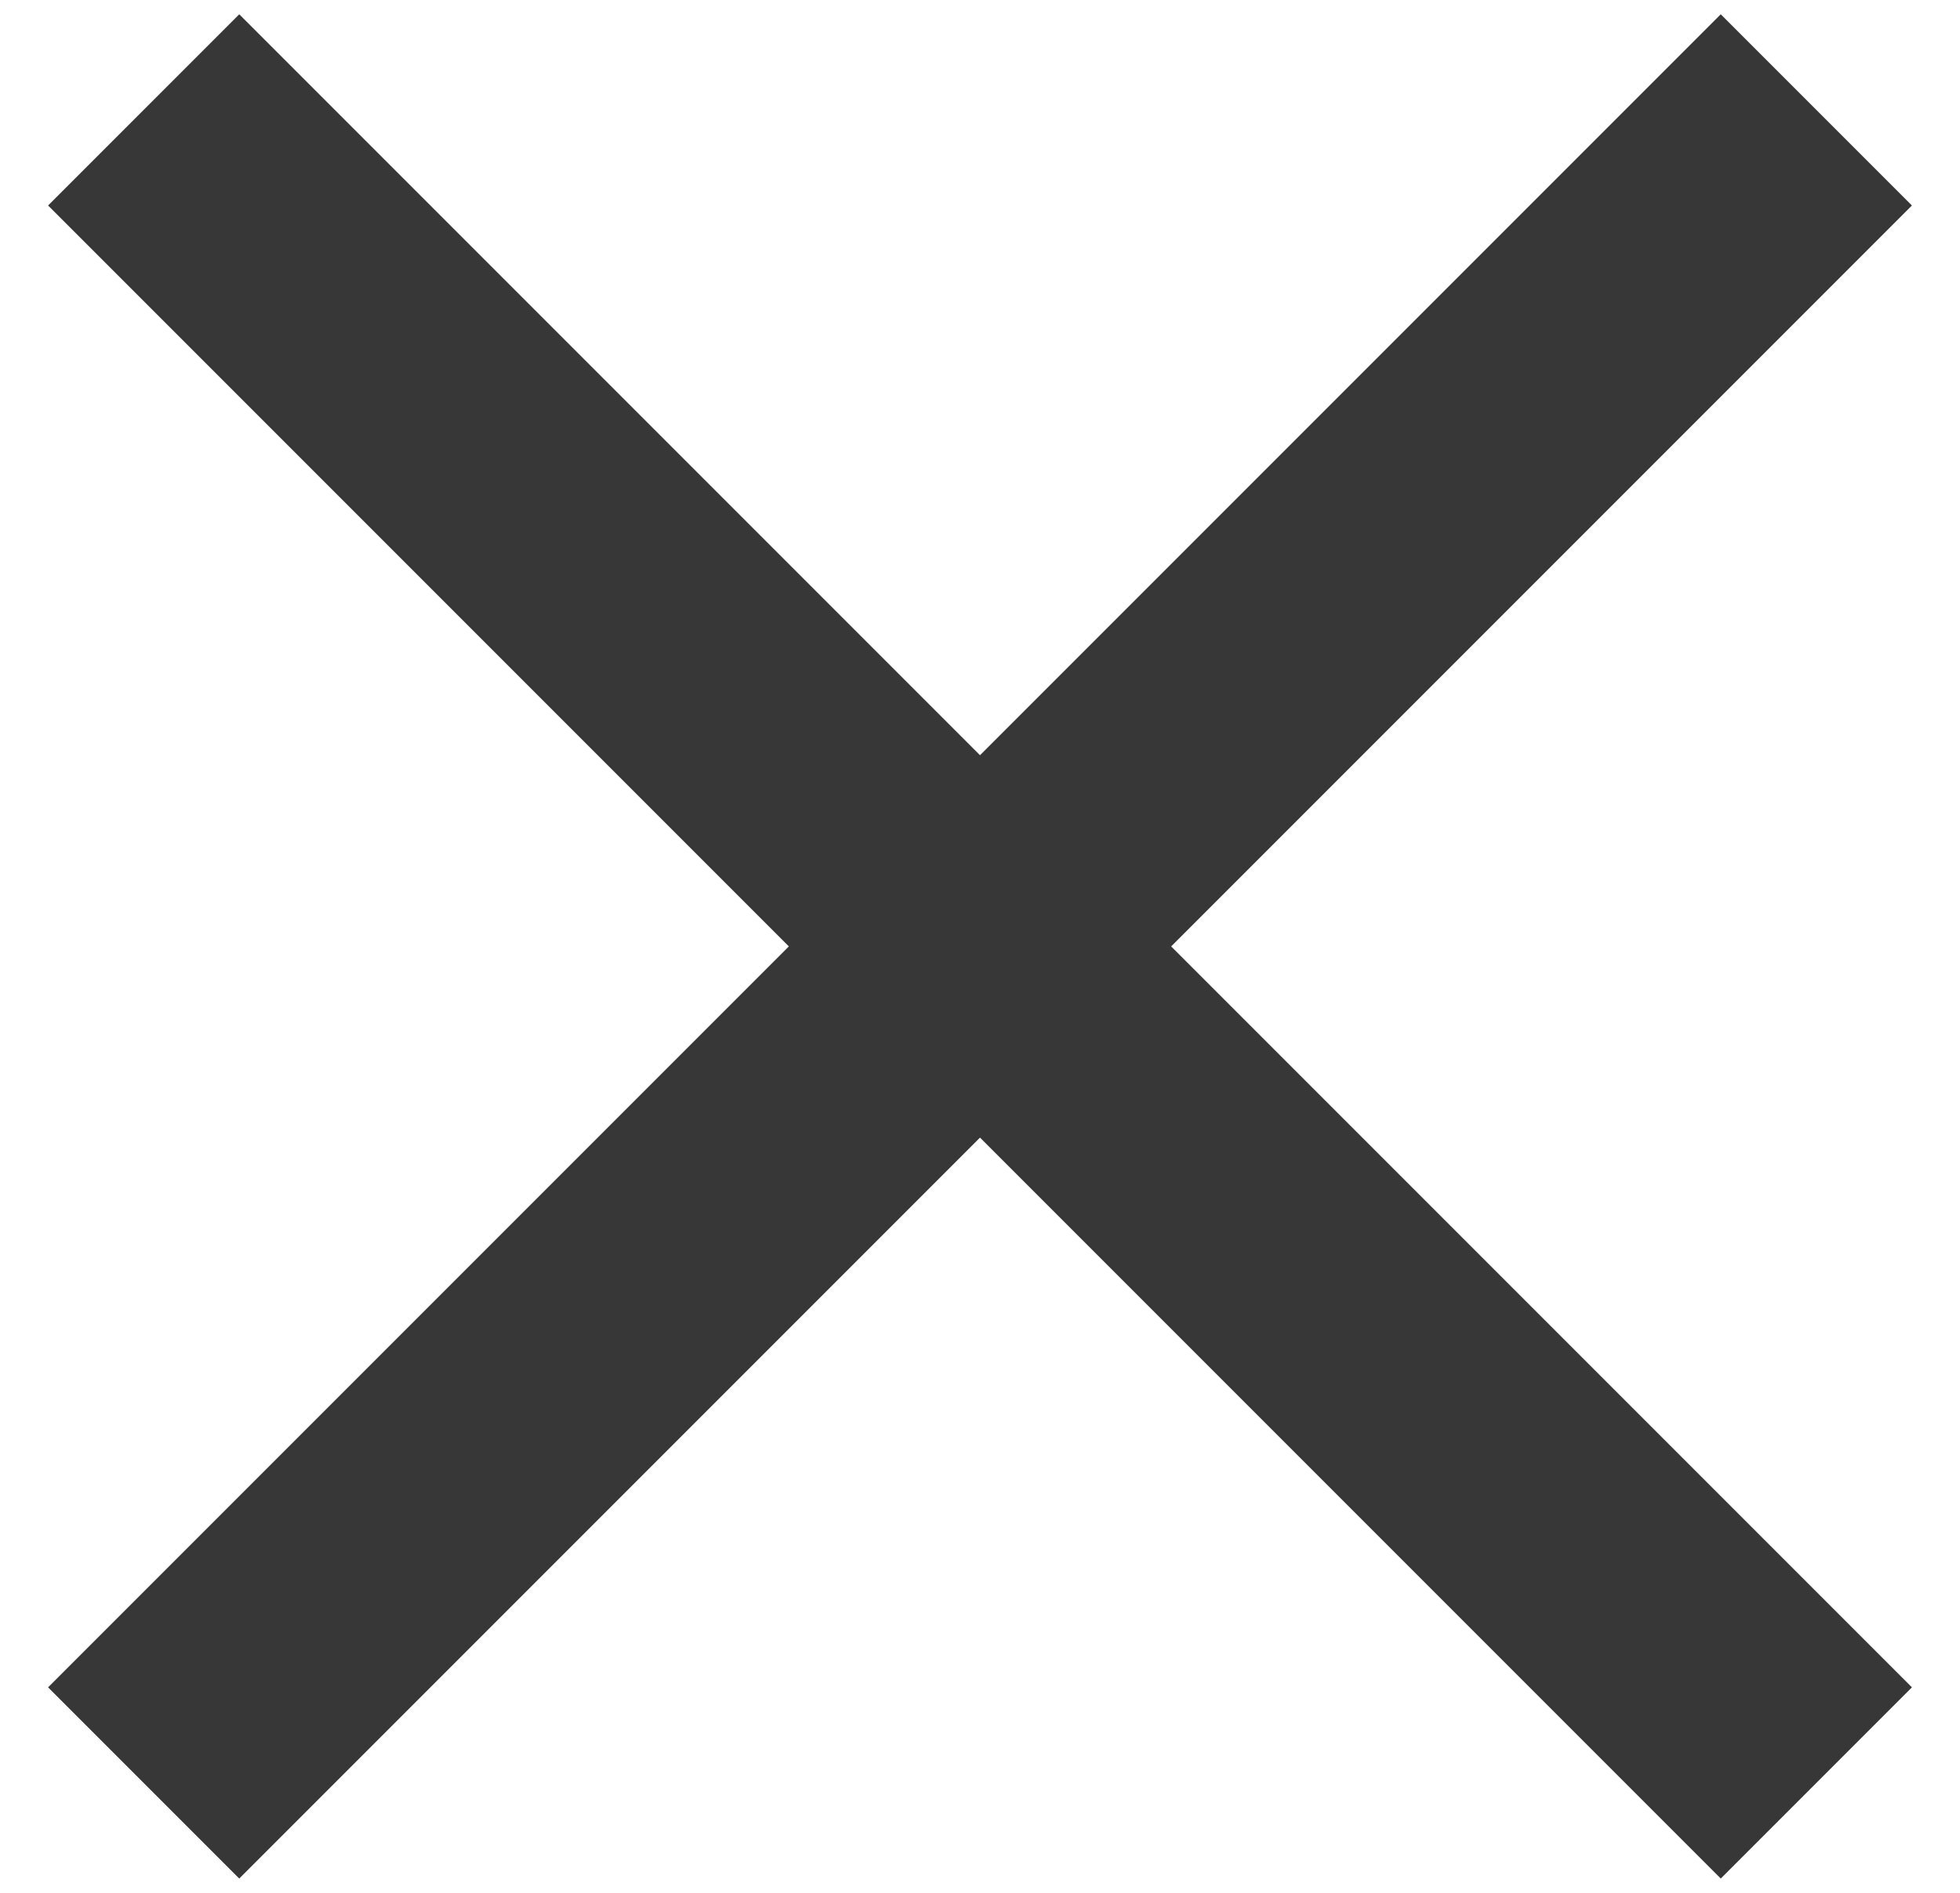
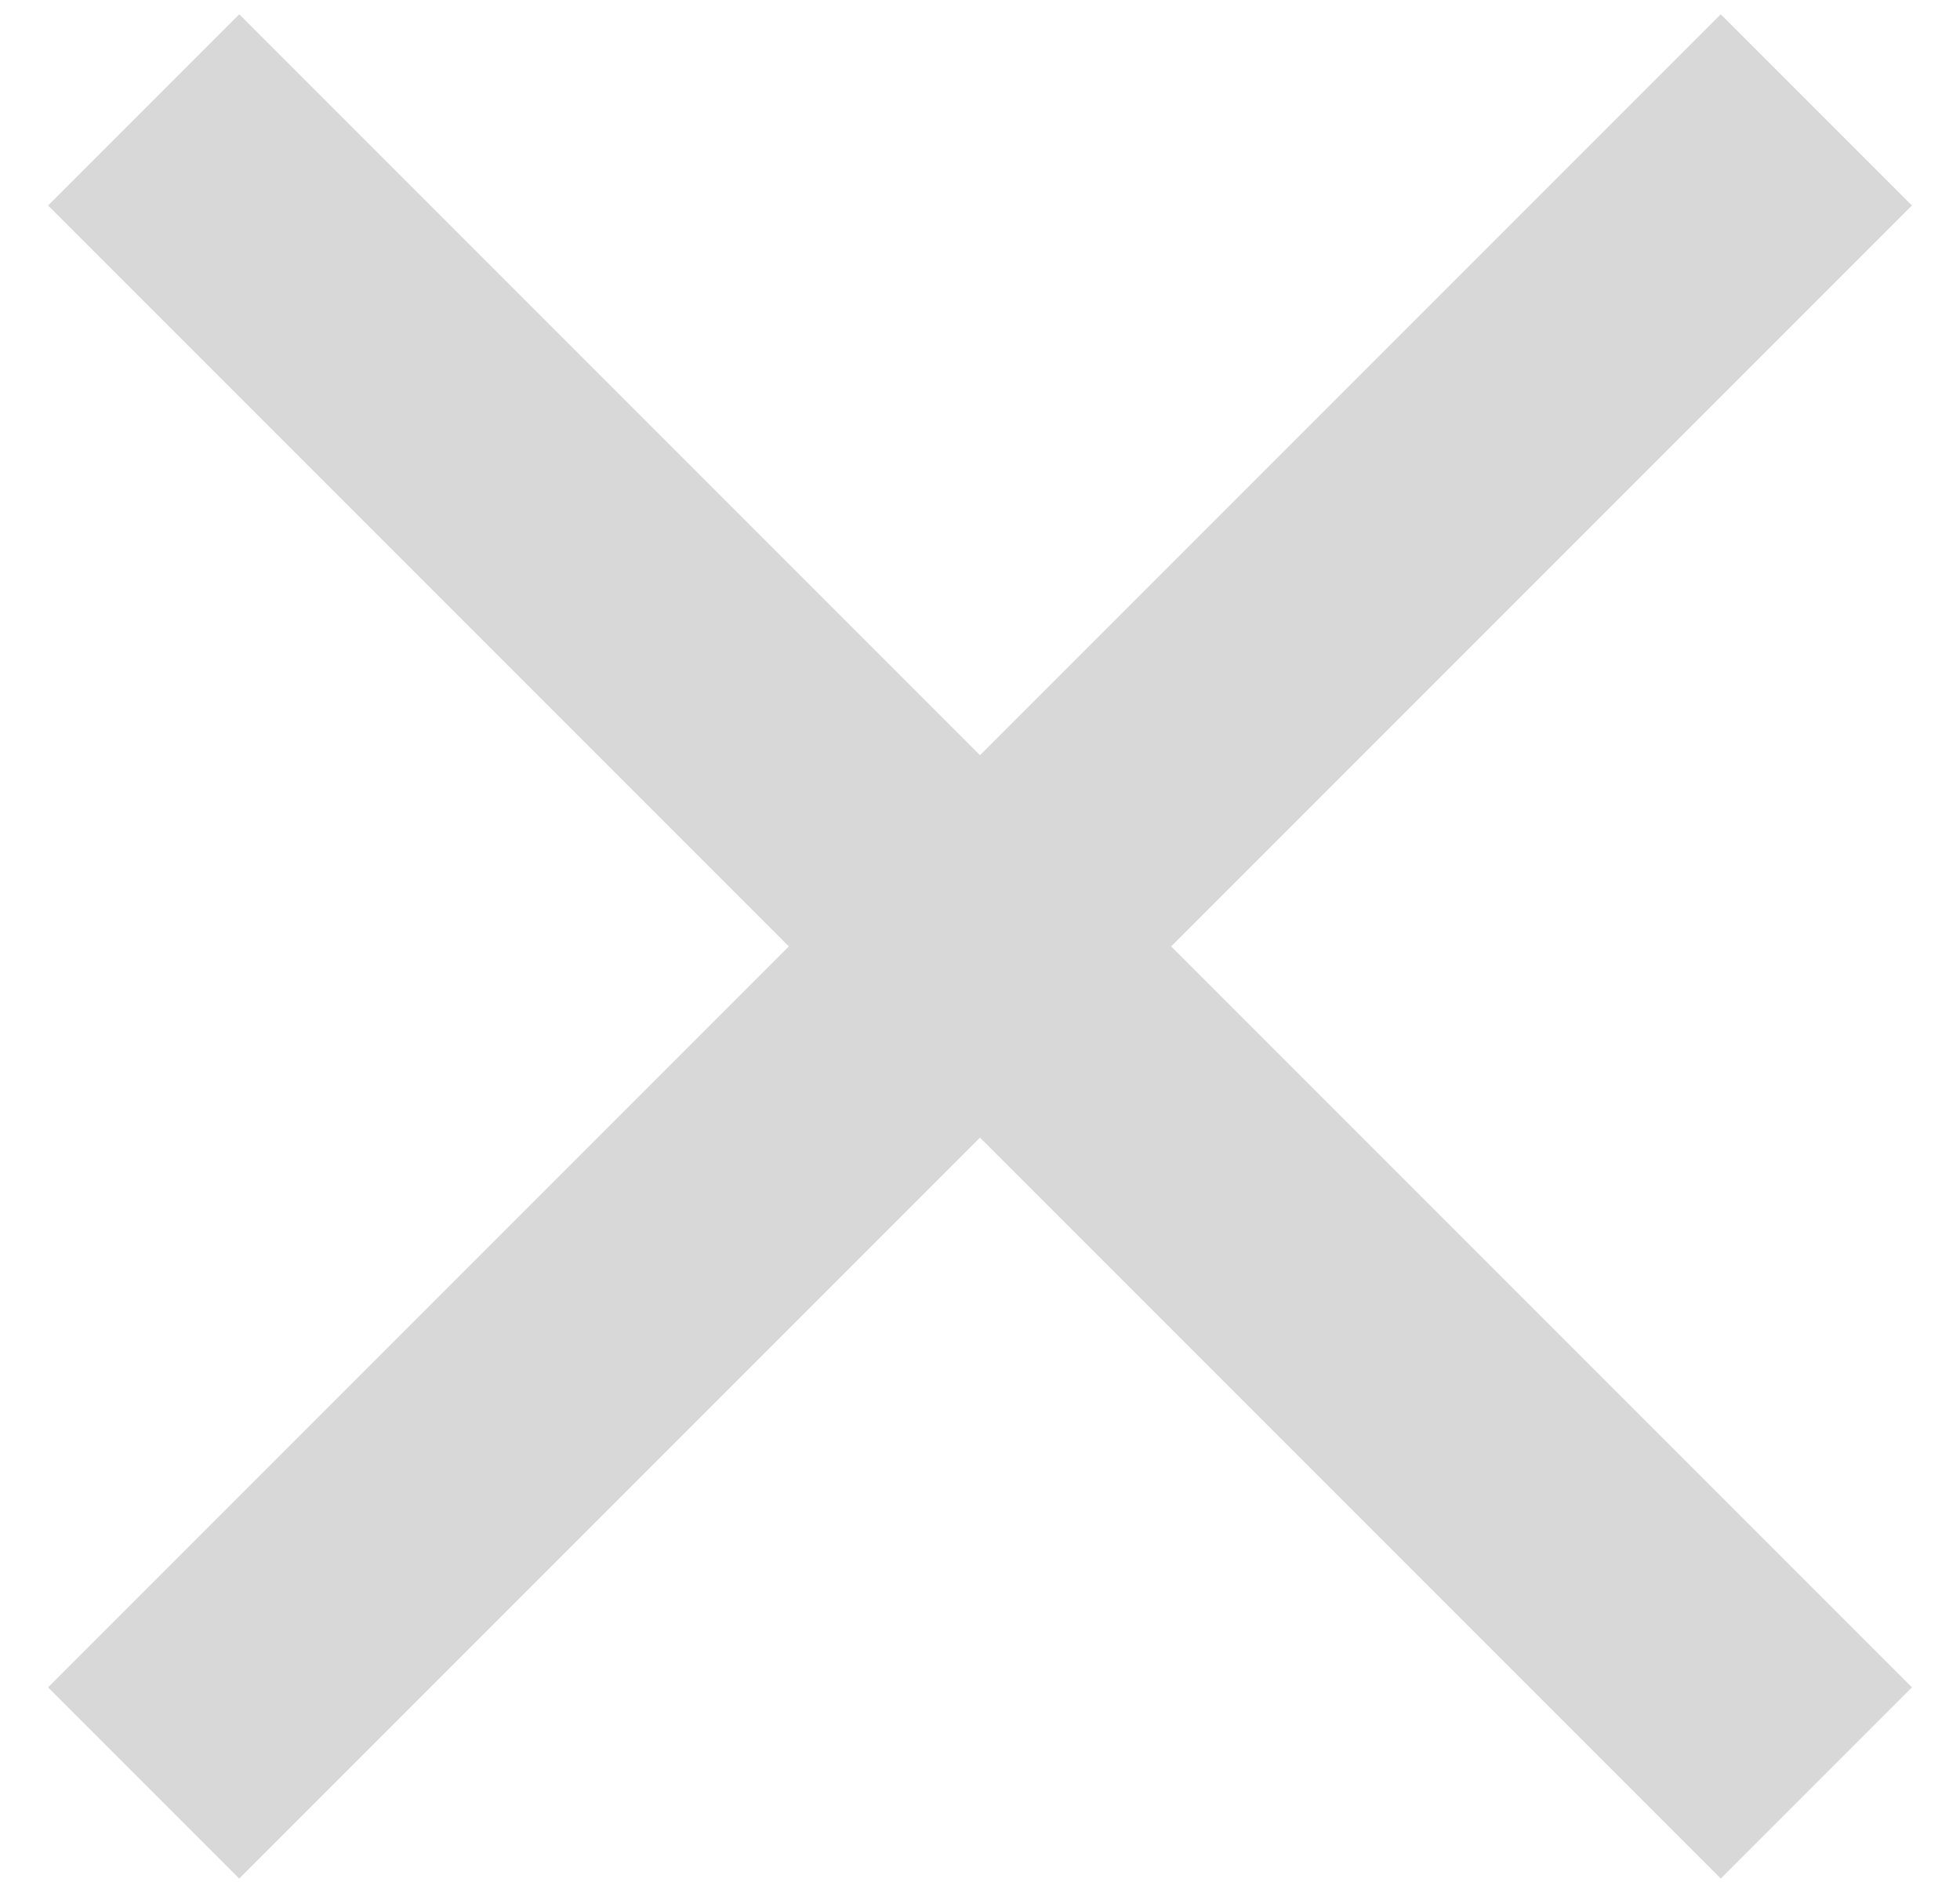
<svg xmlns="http://www.w3.org/2000/svg" width="29px" height="28px" viewBox="0 0 29 28" version="1.1">
  <g stroke="none" stroke-width="1" fill="none" fill-rule="evenodd">
-     <g transform="translate(-1488, -258)" fill="#373737">
+     <g transform="translate(-1488, -258)" fill="#D8D8D8">
      <g transform="translate(1488, 258)">
        <rect transform="translate(14.5, 14) rotate(-315) translate(-14.5, -14) " x="-3" y="12" width="35" height="4" />
        <rect transform="translate(14.5, 14) rotate(-45) translate(-14.5, -14) " x="-3" y="12" width="35" height="4" />
      </g>
    </g>
  </g>
</svg>
